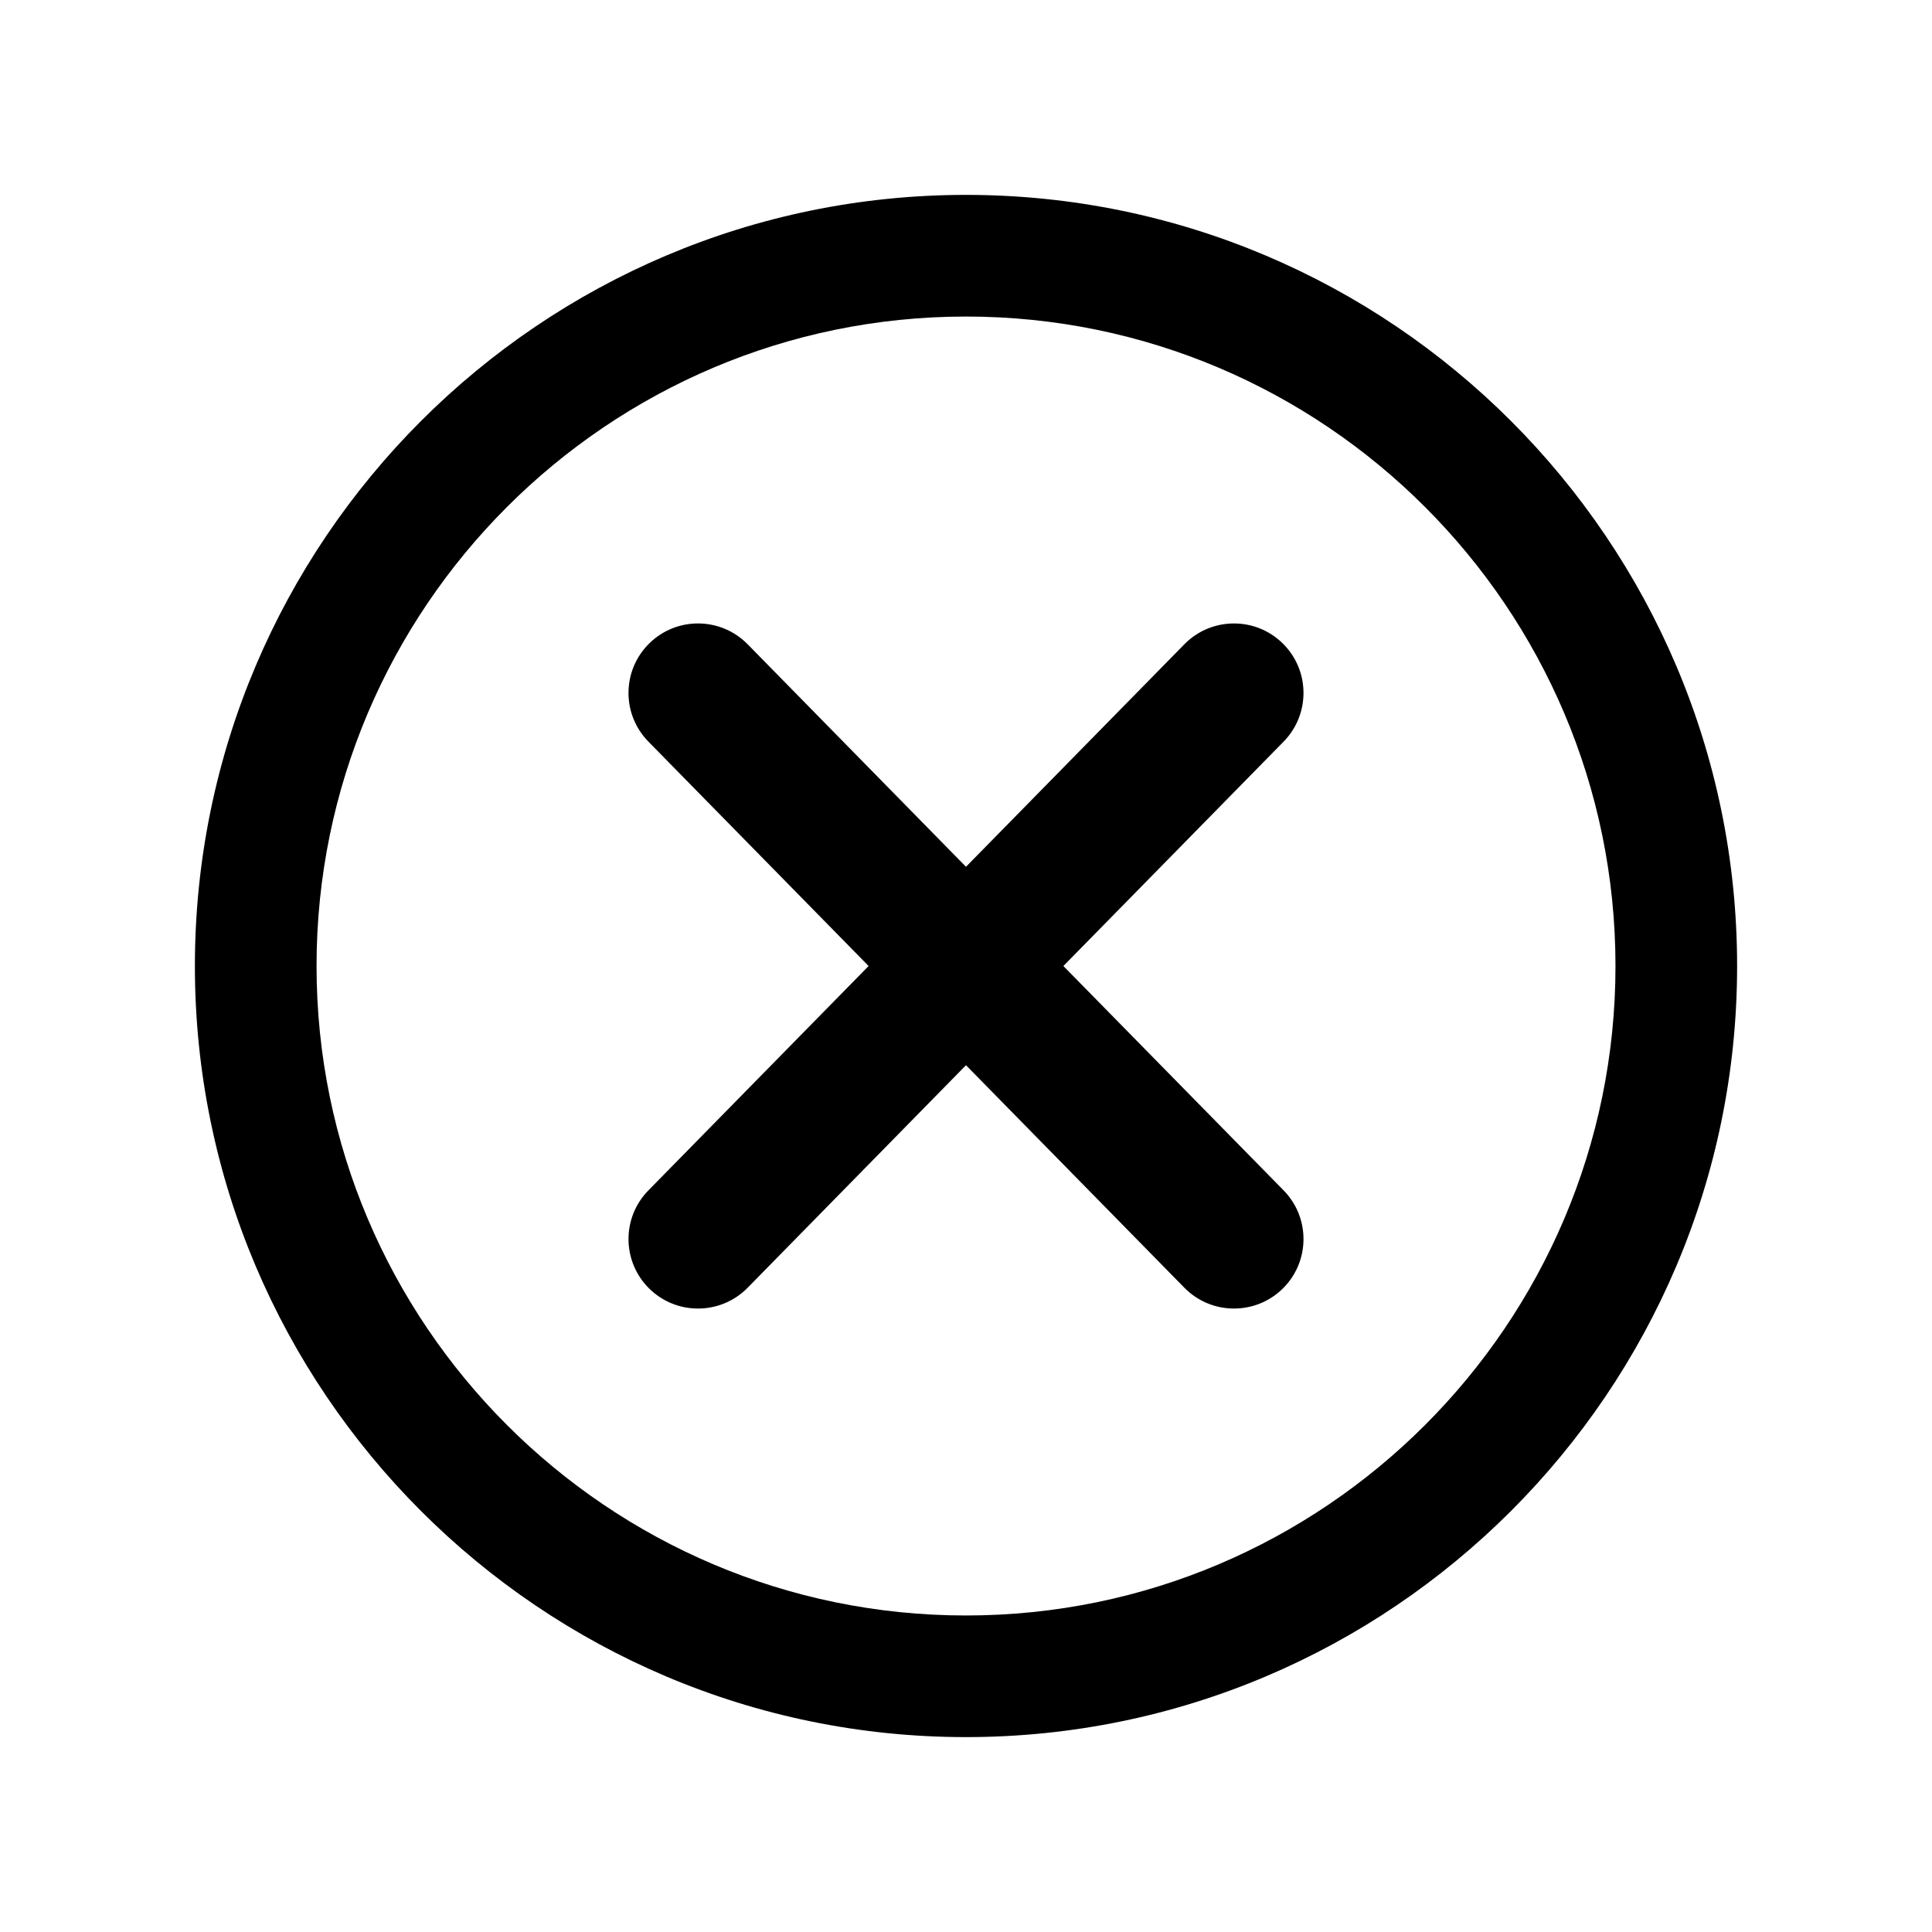
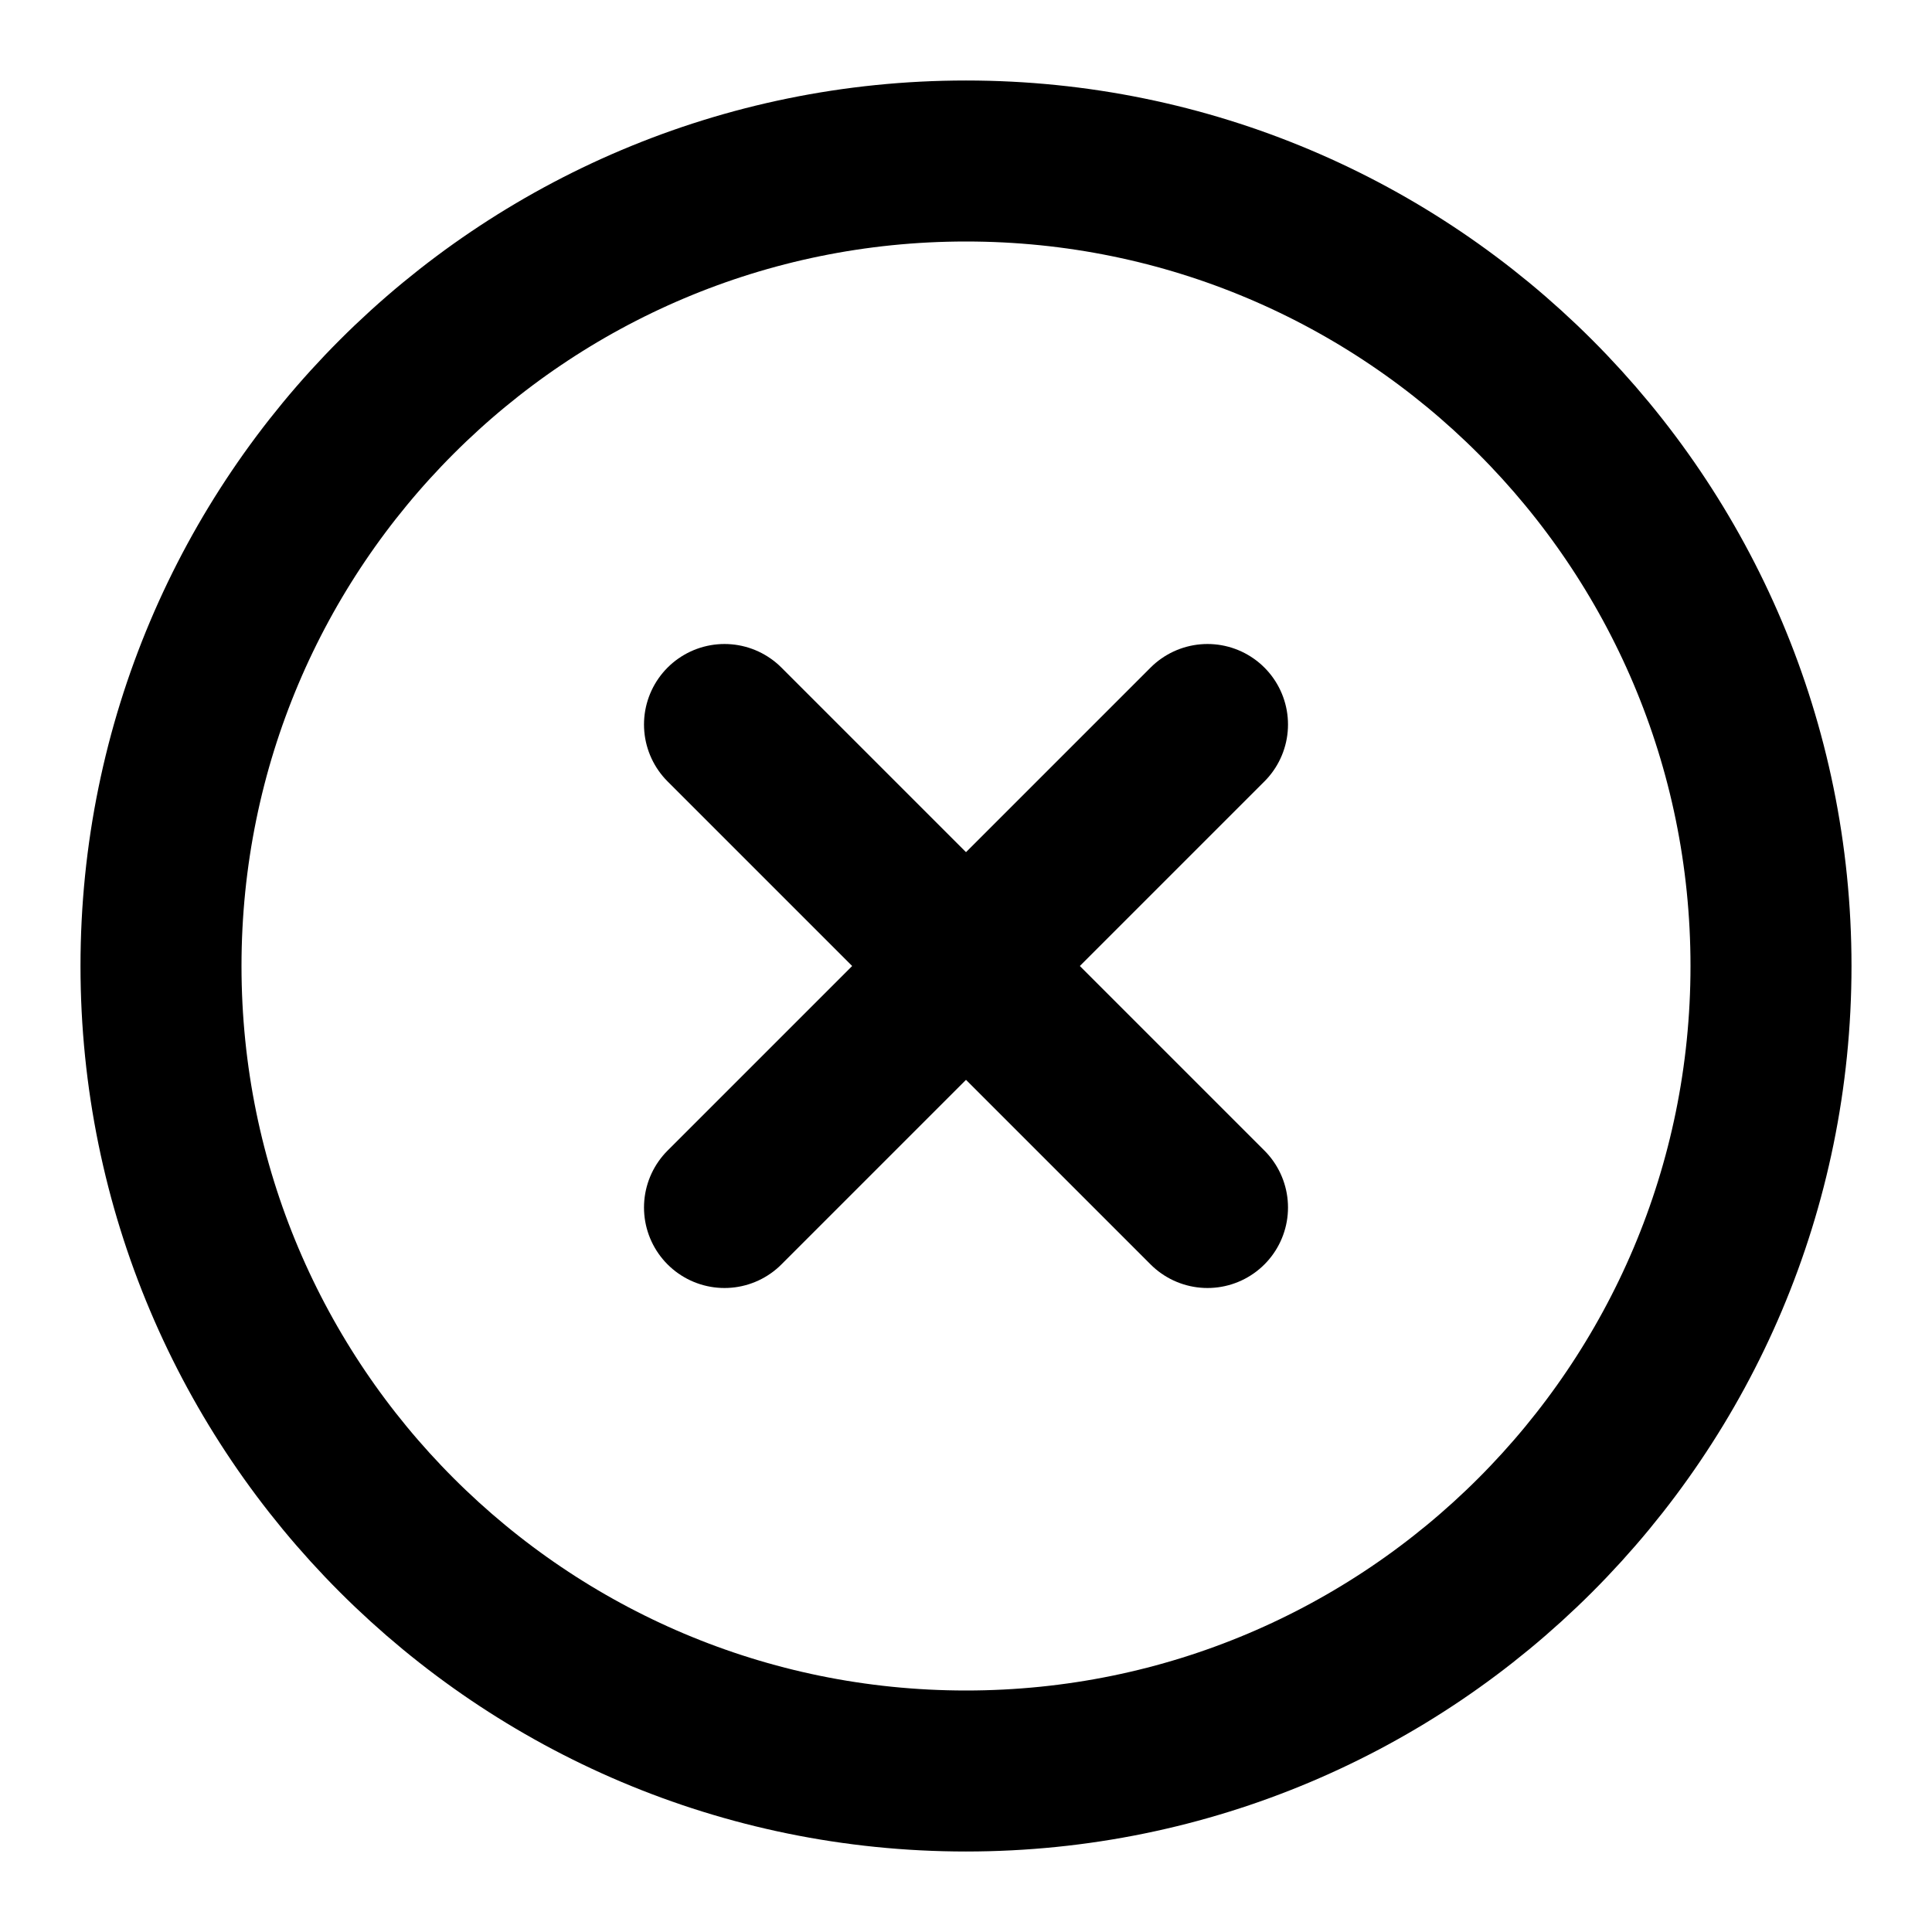
- <svg xmlns="http://www.w3.org/2000/svg" height="512" width="512" xml:space="preserve">
-   <path d="M255.997 460.351c112.685 0 204.355-91.668 204.355-204.348S368.682 51.648 255.997 51.648c-112.68 0-204.348 91.676-204.348 204.355s91.668 204.348 204.348 204.348zm0-376.463c94.906 0 172.123 77.209 172.123 172.115 0 94.898-77.217 172.117-172.123 172.117-94.9 0-172.108-77.219-172.108-172.117-.001-94.906 77.207-172.115 172.108-172.115z" />
-   <path d="M172.077 341.508a18.35 18.35 0 0 0 12.903 5.27c4.776 0 9.54-1.84 13.151-5.512l57.865-58.973 57.878 58.973a18.372 18.372 0 0 0 13.146 5.512c4.658 0 9.316-1.746 12.902-5.27 7.264-7.125 7.369-18.793.242-26.051l-58.357-59.453 58.357-59.461c7.127-7.258 7.021-18.92-.242-26.047-7.252-7.123-18.914-7.018-26.049.24l-57.878 58.971-57.865-58.971c-7.135-7.264-18.797-7.363-26.055-.24-7.258 7.127-7.369 18.789-.236 26.047l58.351 59.461-58.351 59.453c-7.131 7.258-7.02 18.926.238 26.051z" />
+ <svg xmlns="http://www.w3.org/2000/svg" fill="none" height="24" stroke="currentColor" stroke-linecap="round" stroke-linejoin="round" stroke-width="2" width="24">
+   <circle cx="12" cy="12" r="10" />
+   <path d="M15 9l-6 6" />
+   <path d="M9 9l6 6" />
</svg>
